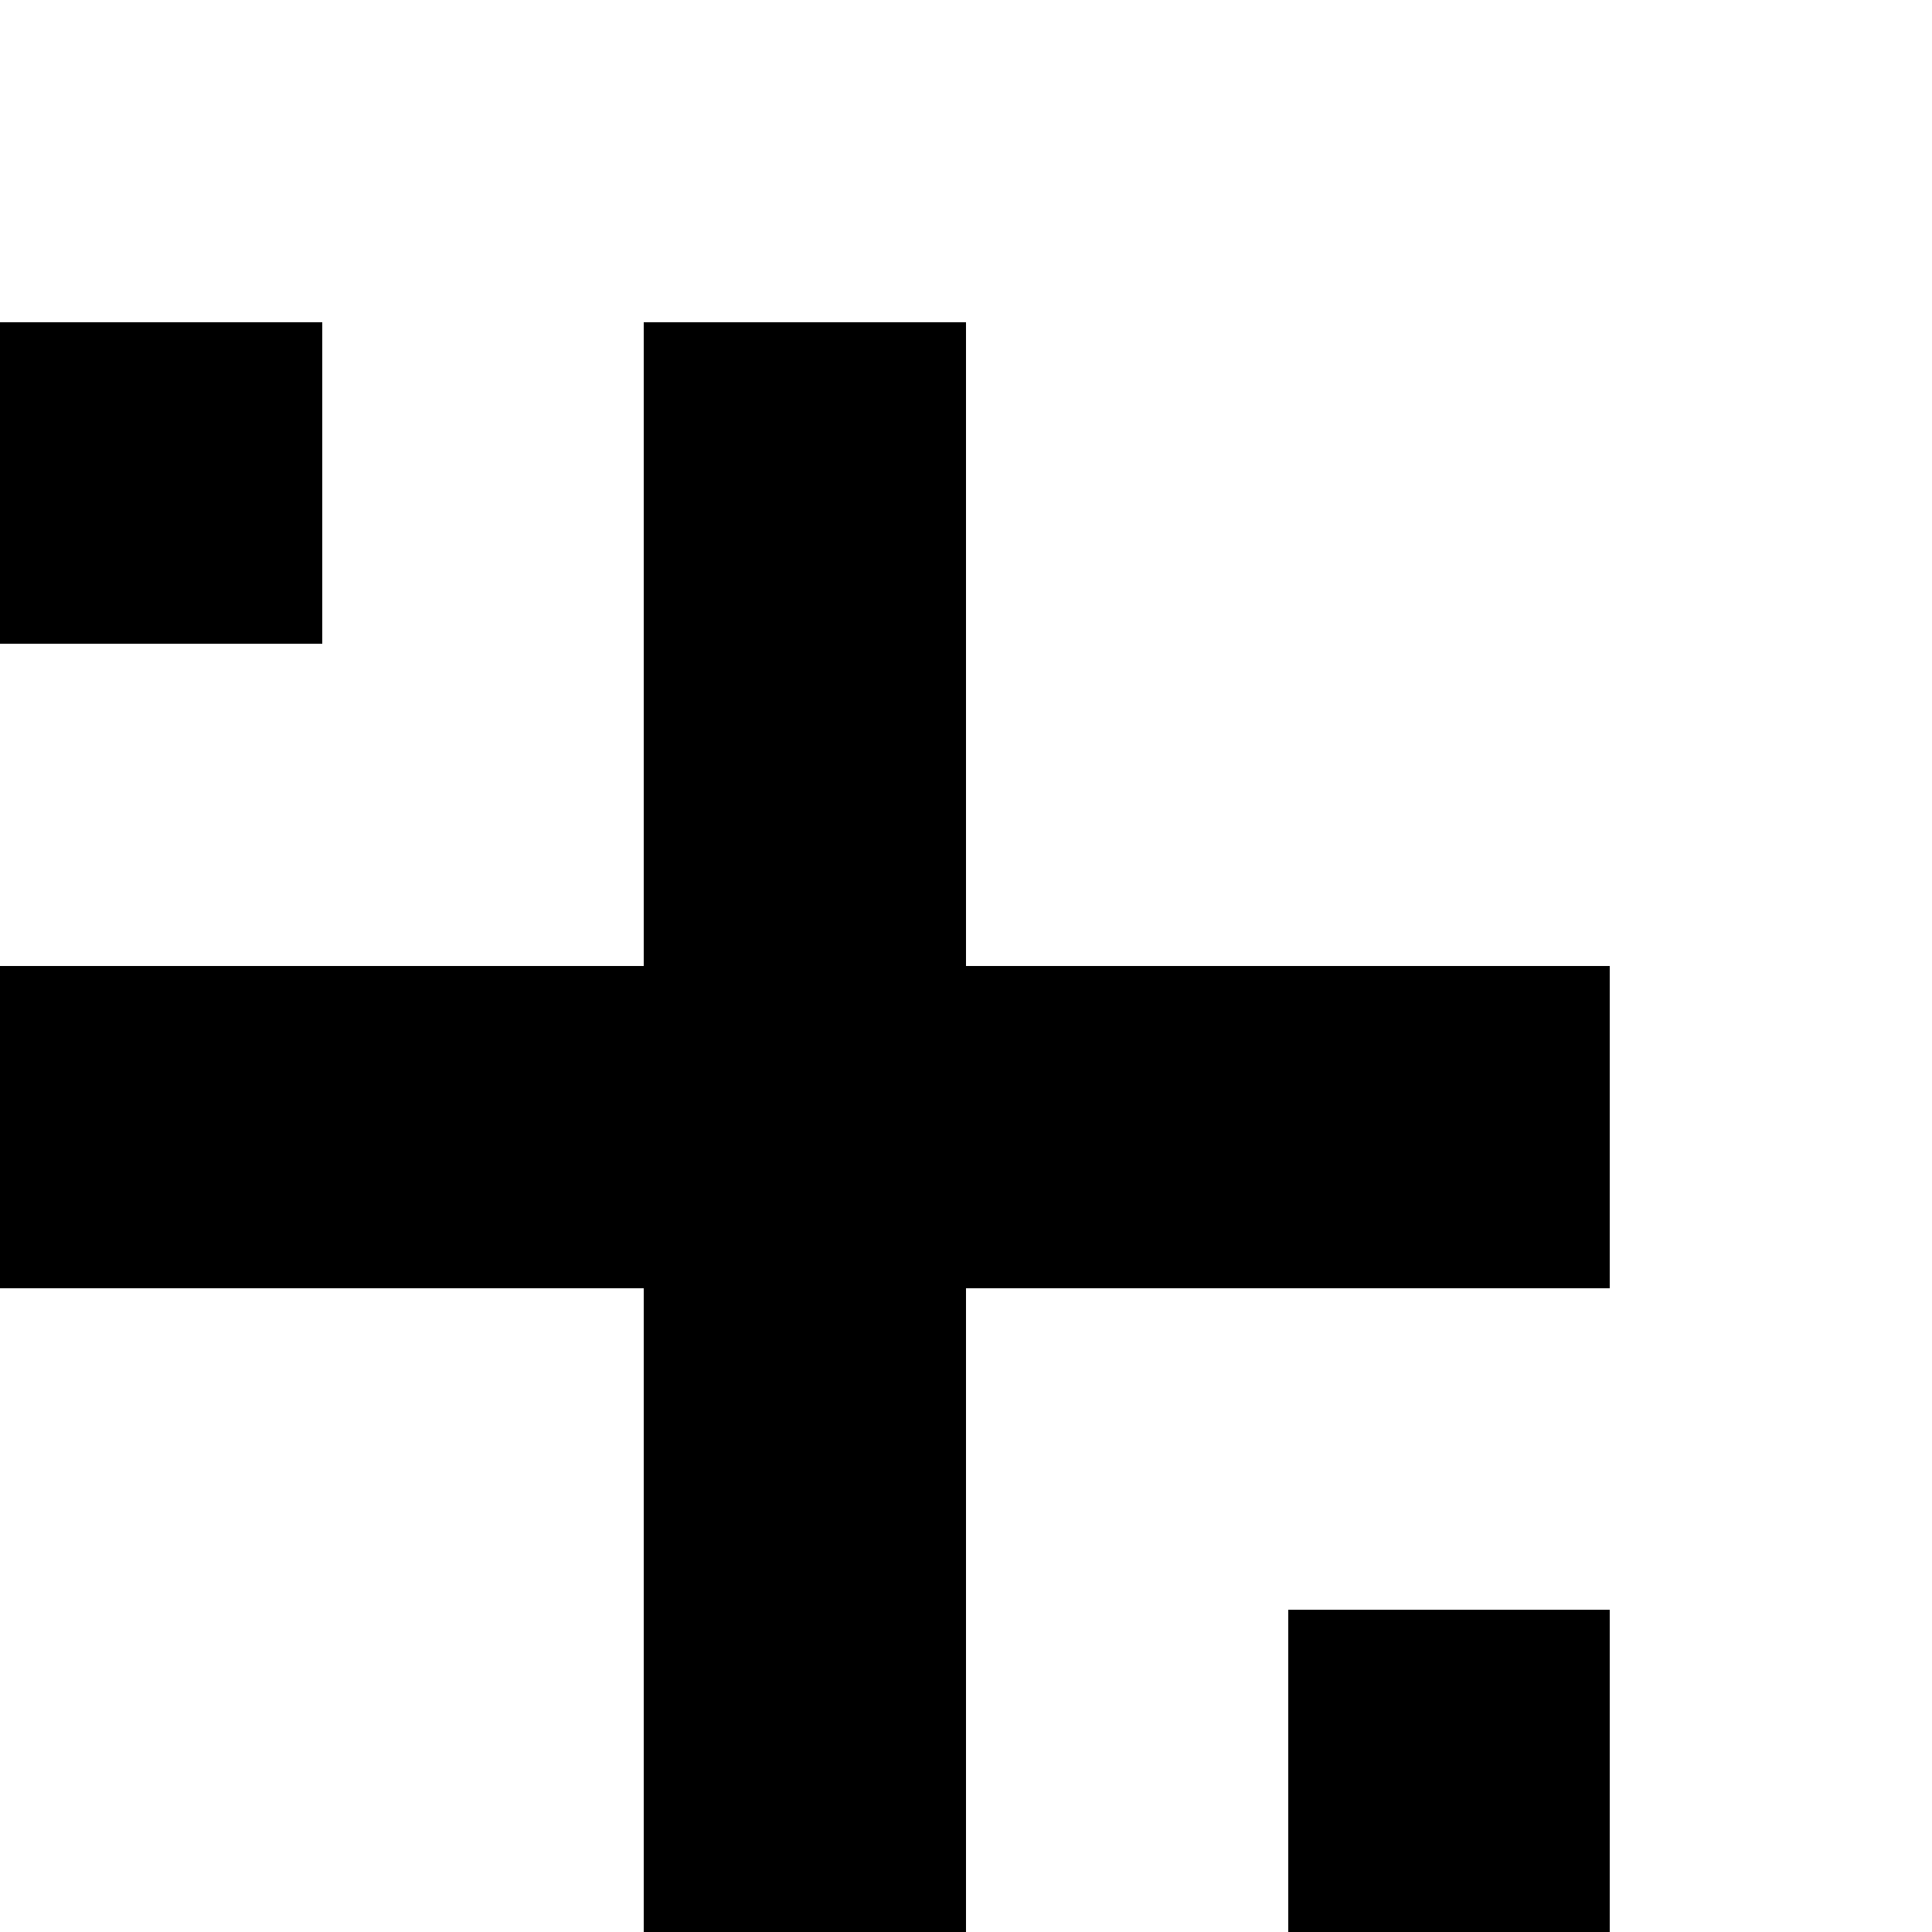
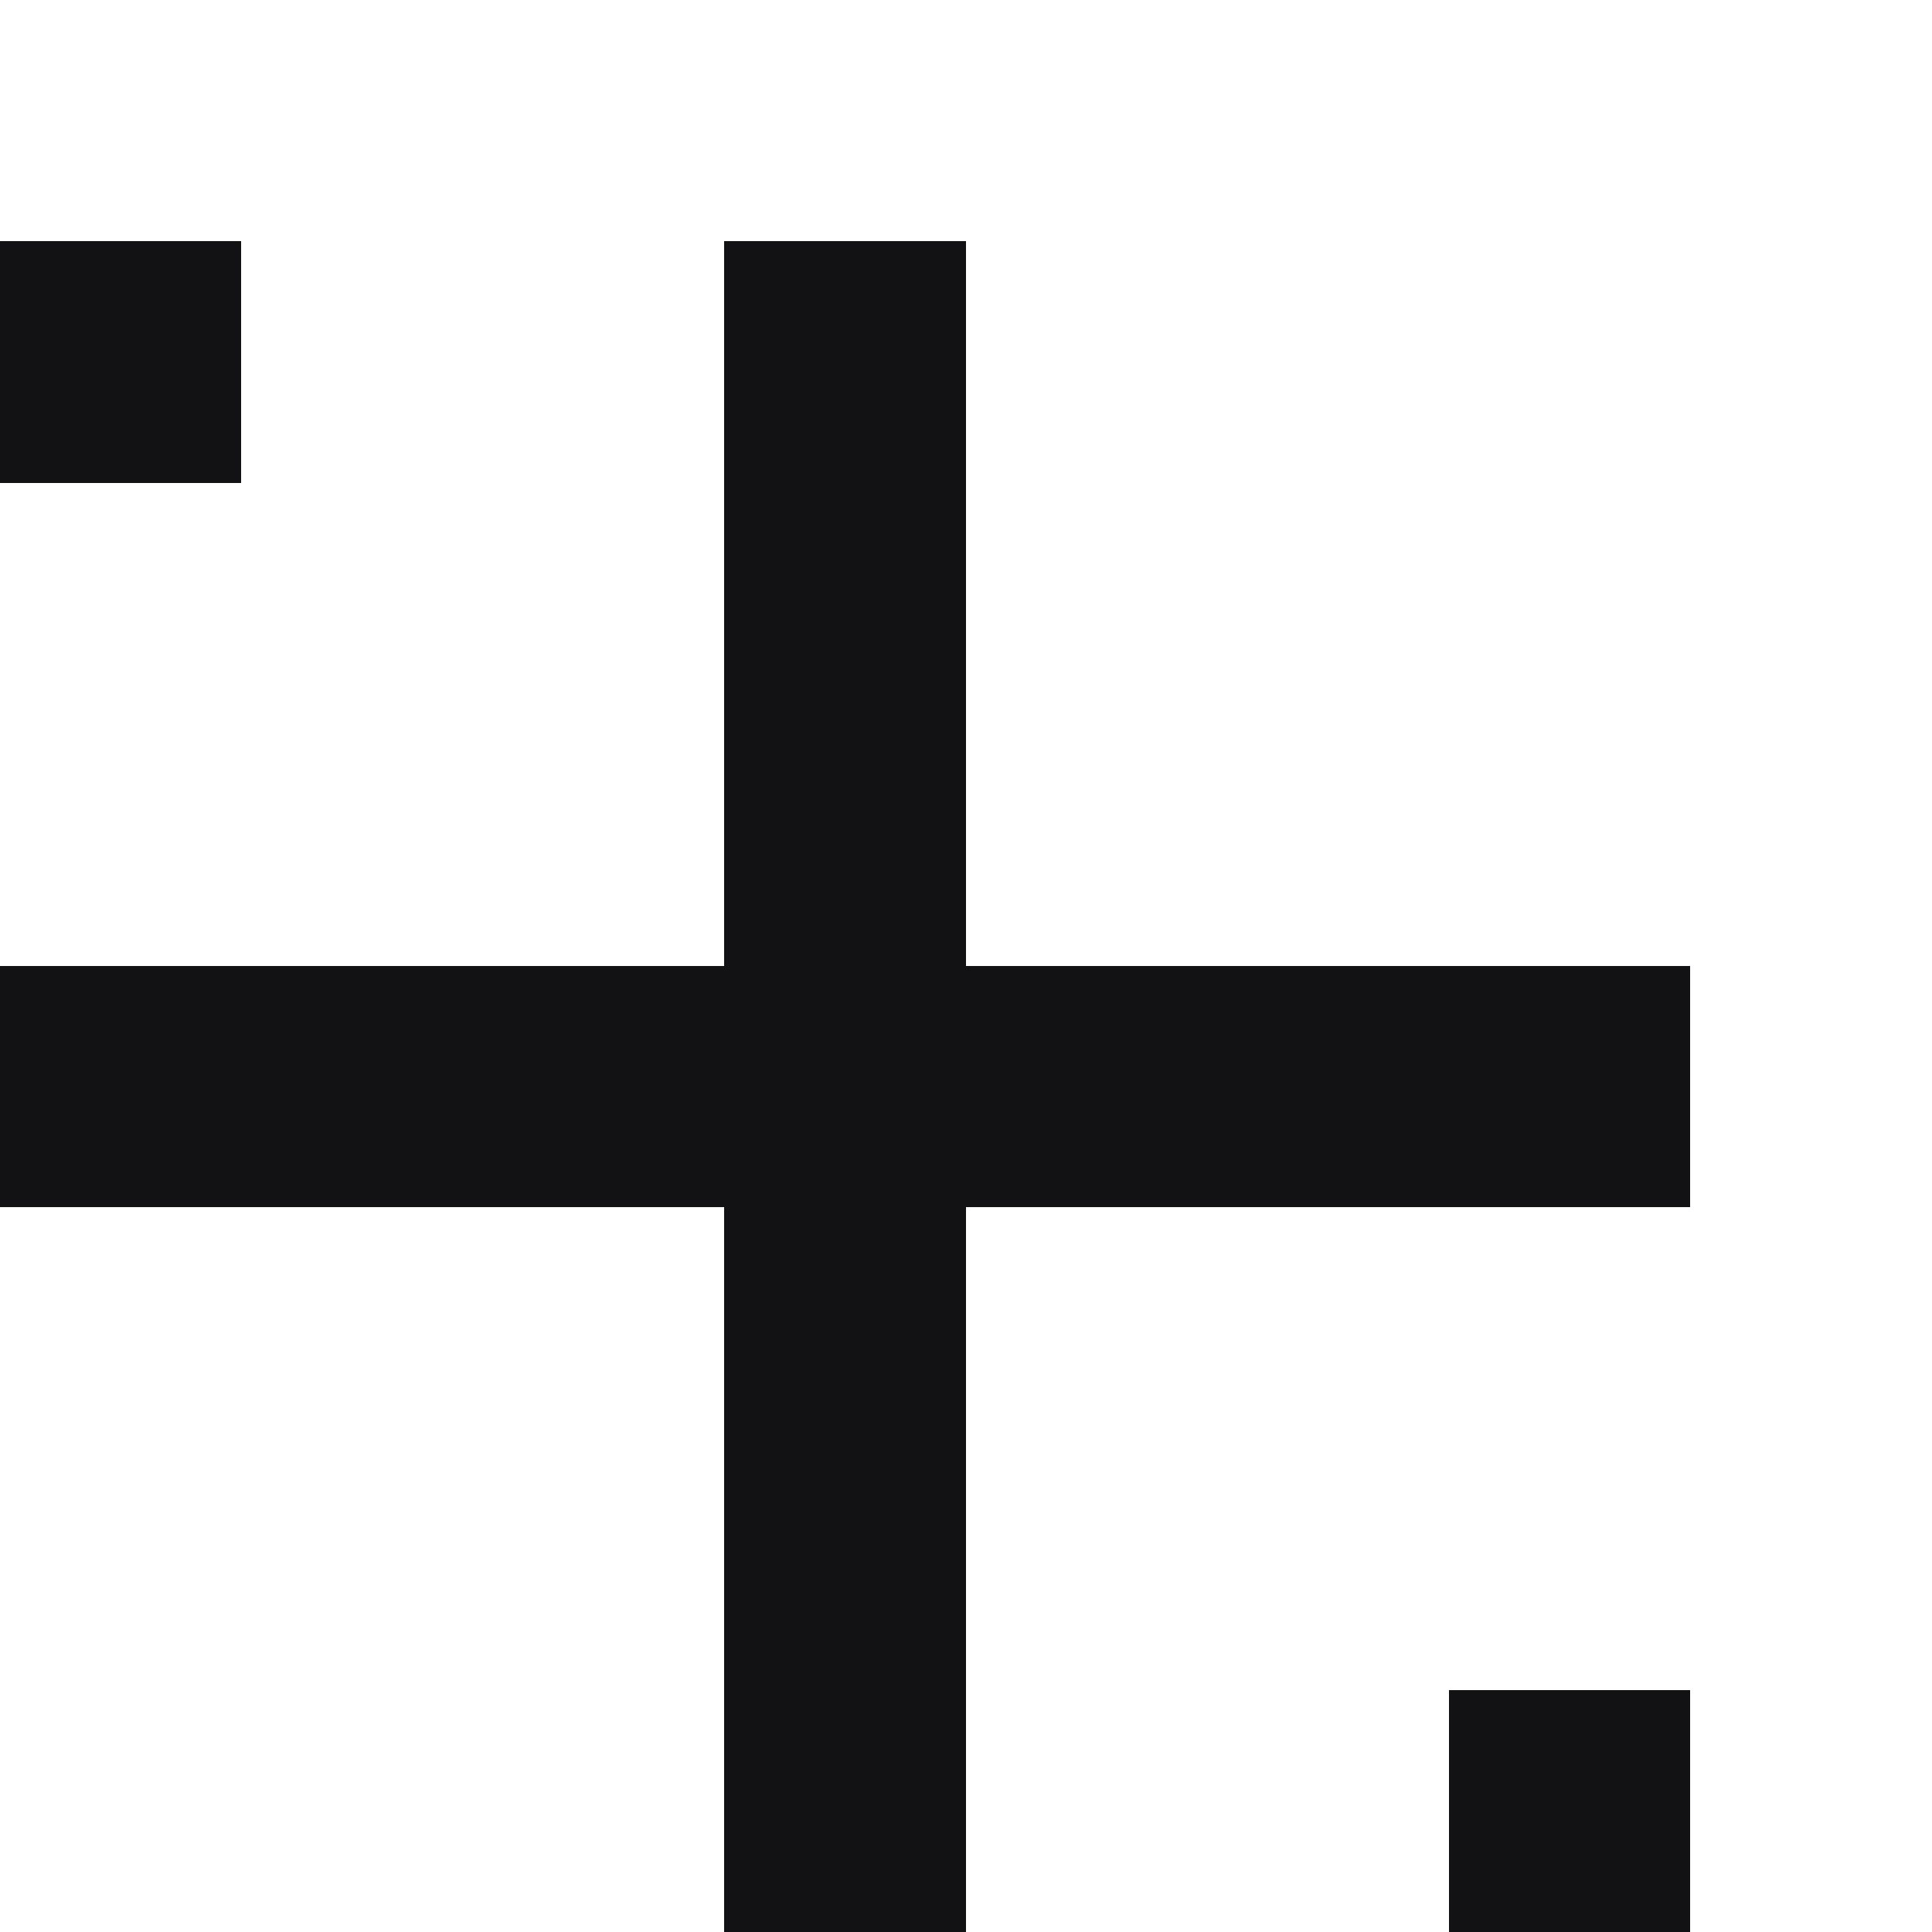
- <svg xmlns="http://www.w3.org/2000/svg" viewBox="0 0 6 6" width="6" height="6" shape-rendering="crispEdges">
-   <path fill="#000" d="M0 1h1v1h-1zM2 1h1v1h-1zM2 2h1v1h-1zM0 3h5v1h-5zM2 4h1v1h-1zM2 5h1v1h-1zM4 5h1v1h-1z" />
+ <svg xmlns="http://www.w3.org/2000/svg" shape-rendering="crispEdges" width="8" height="8" viewBox="0 0 8 8">
+   <rect x="0" y="1" width="1" height="1" fill="#121214" />
+   <rect x="3" y="1" width="1" height="1" fill="#121214" />
+   <rect x="3" y="2" width="1" height="1" fill="#121214" />
+   <rect x="3" y="3" width="1" height="1" fill="#121214" />
+   <rect x="0" y="4" width="7" height="1" fill="#121214" />
+   <rect x="3" y="5" width="1" height="1" fill="#121214" />
+   <rect x="3" y="6" width="1" height="1" fill="#121214" />
+   <rect x="3" y="7" width="1" height="1" fill="#121214" />
+   <rect x="6" y="7" width="1" height="1" fill="#121214" />
</svg>
